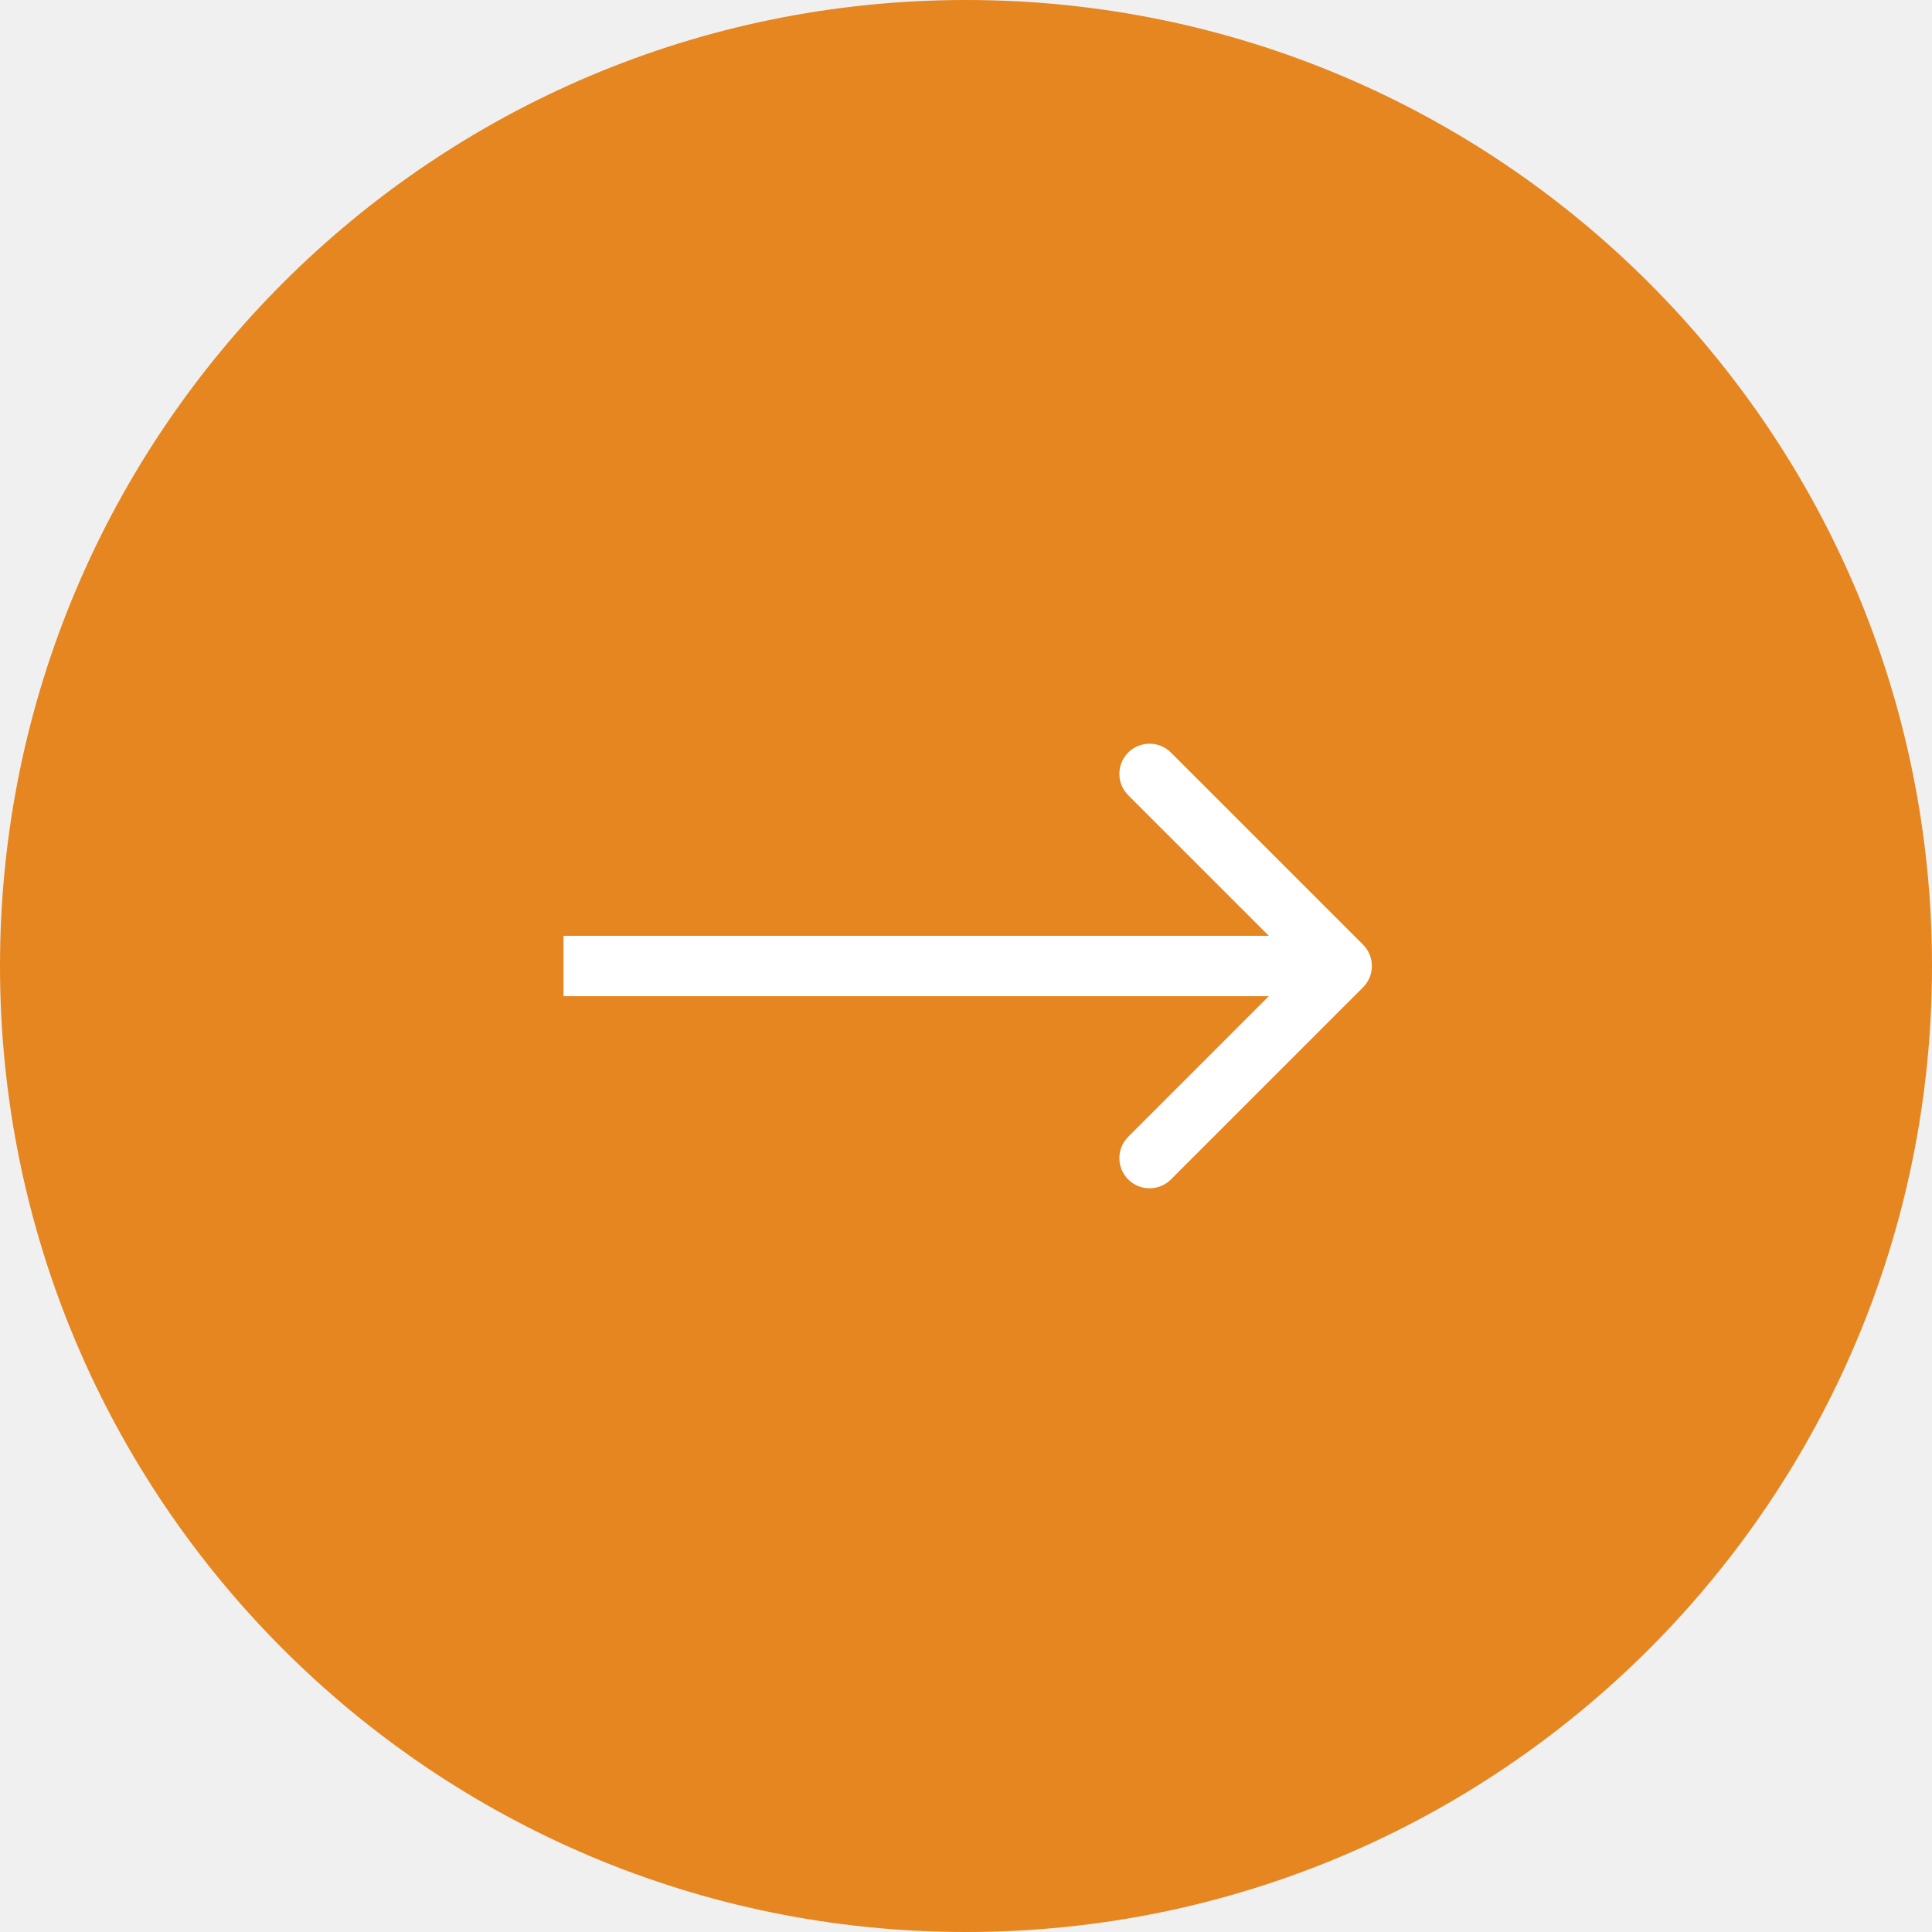
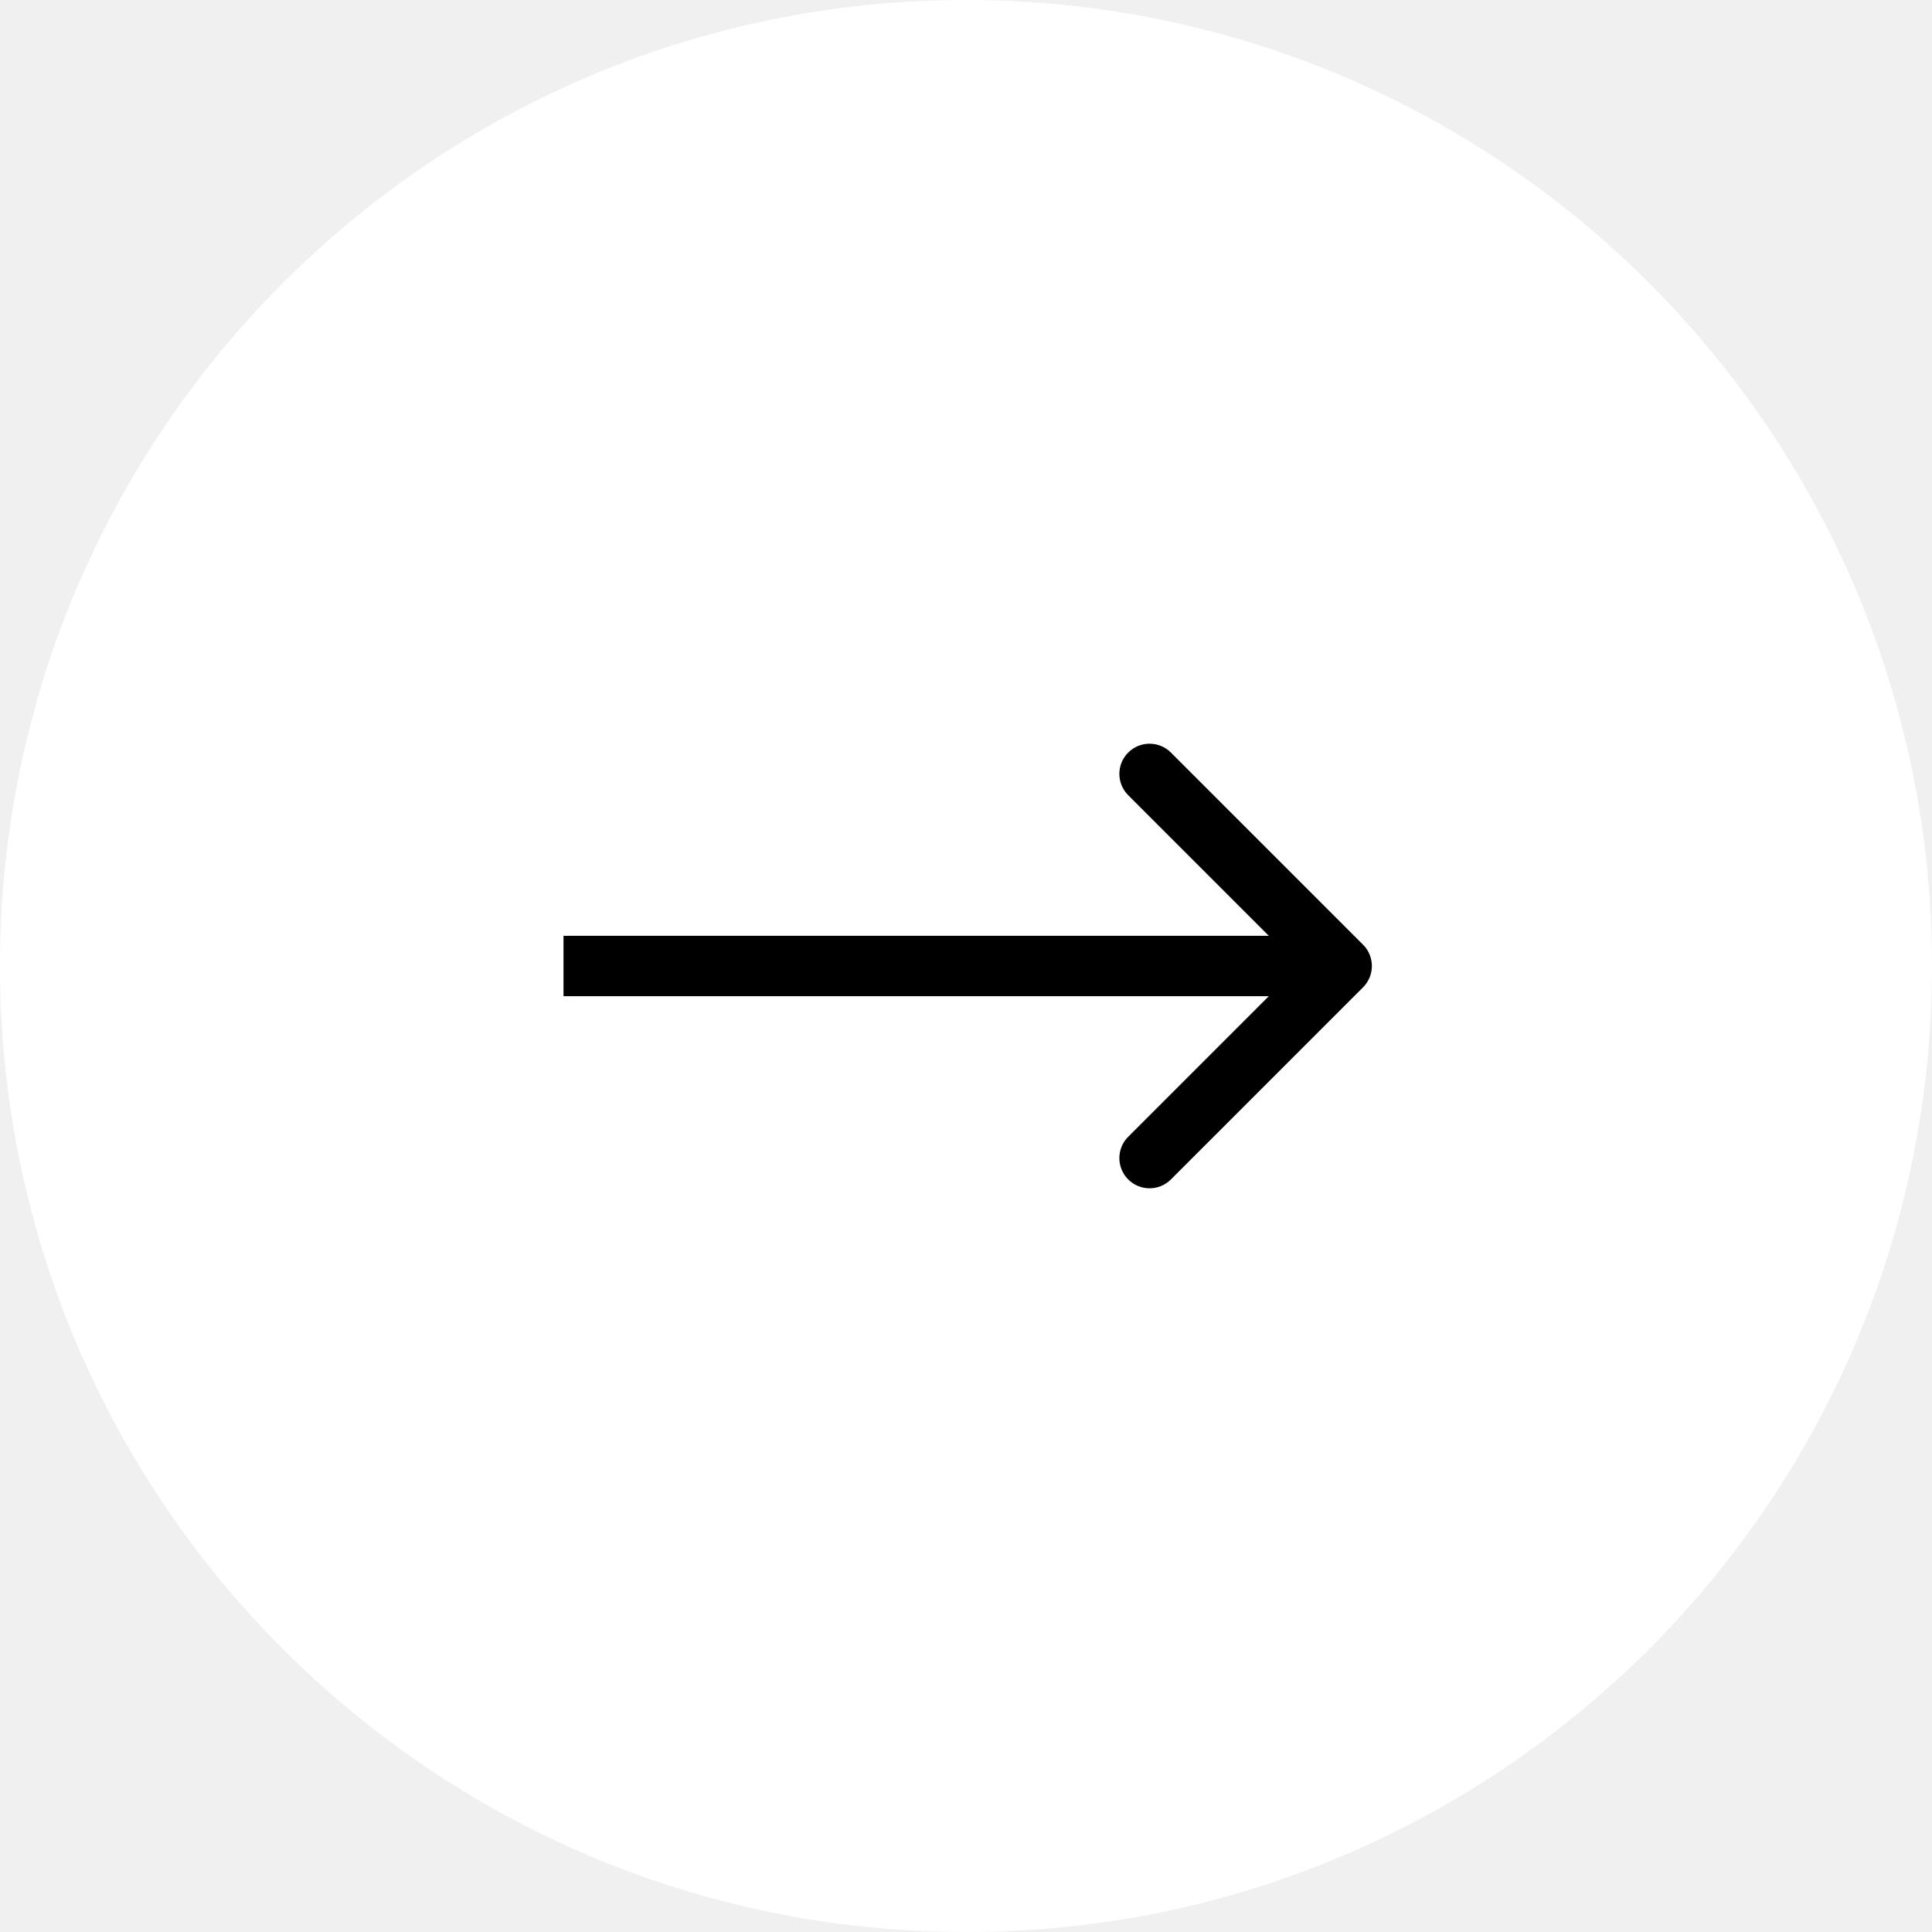
<svg xmlns="http://www.w3.org/2000/svg" width="48" height="48" viewBox="0 0 48 48" fill="none">
-   <circle r="24" transform="matrix(-1 0 0 1 24 24)" fill="#E58620" />
-   <path d="M33.864 23.47C34.157 23.763 34.157 24.237 33.864 24.53L29.091 29.303C28.798 29.596 28.323 29.596 28.03 29.303C27.737 29.01 27.737 28.535 28.03 28.243L32.273 24L28.03 19.757C27.737 19.465 27.737 18.99 28.03 18.697C28.323 18.404 28.798 18.404 29.091 18.697L33.864 23.47ZM14 23.25L33.333 23.25V24.75L14 24.75V23.25Z" fill="white" />
+   <circle r="24" transform="matrix(-1 0 0 1 24 24)" fill="#fff" />
+   <path d="M33.864 23.47C34.157 23.763 34.157 24.237 33.864 24.53L29.091 29.303C28.798 29.596 28.323 29.596 28.03 29.303C27.737 29.01 27.737 28.535 28.03 28.243L32.273 24L28.03 19.757C27.737 19.465 27.737 18.99 28.03 18.697C28.323 18.404 28.798 18.404 29.091 18.697L33.864 23.47ZM14 23.25L33.333 23.25V24.75L14 24.75V23.25Z" fill="#000" />
</svg>
